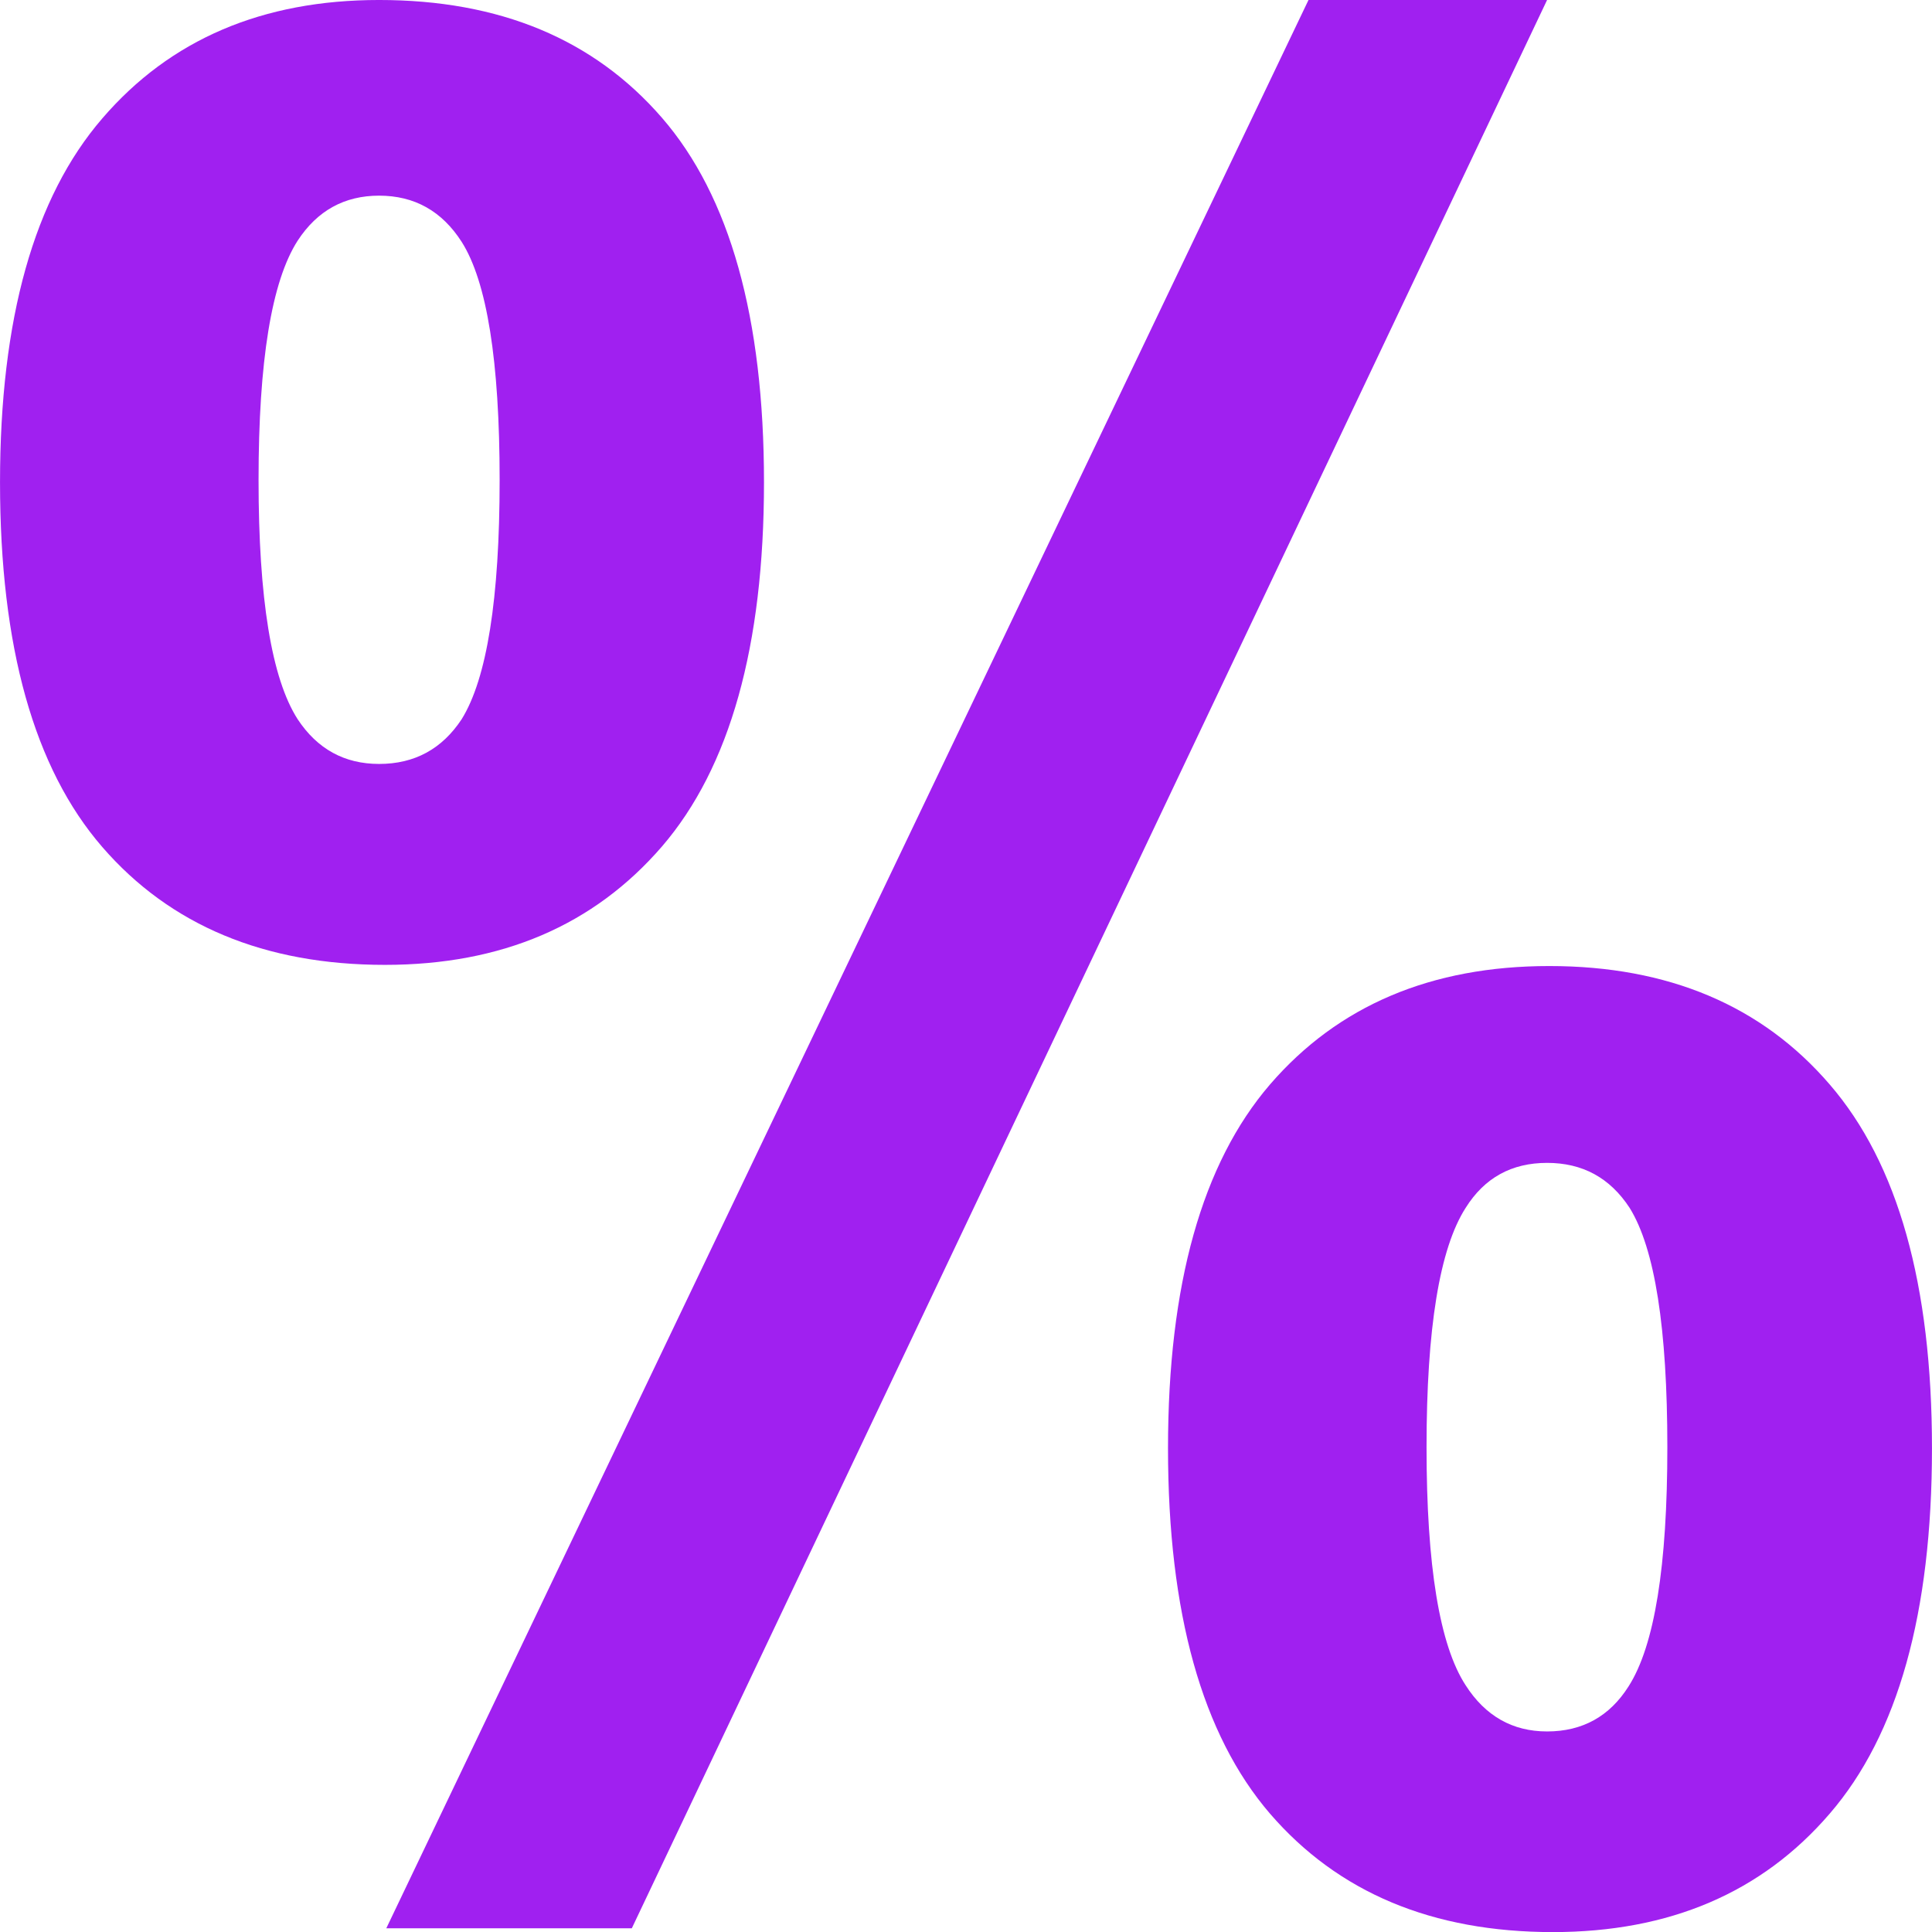
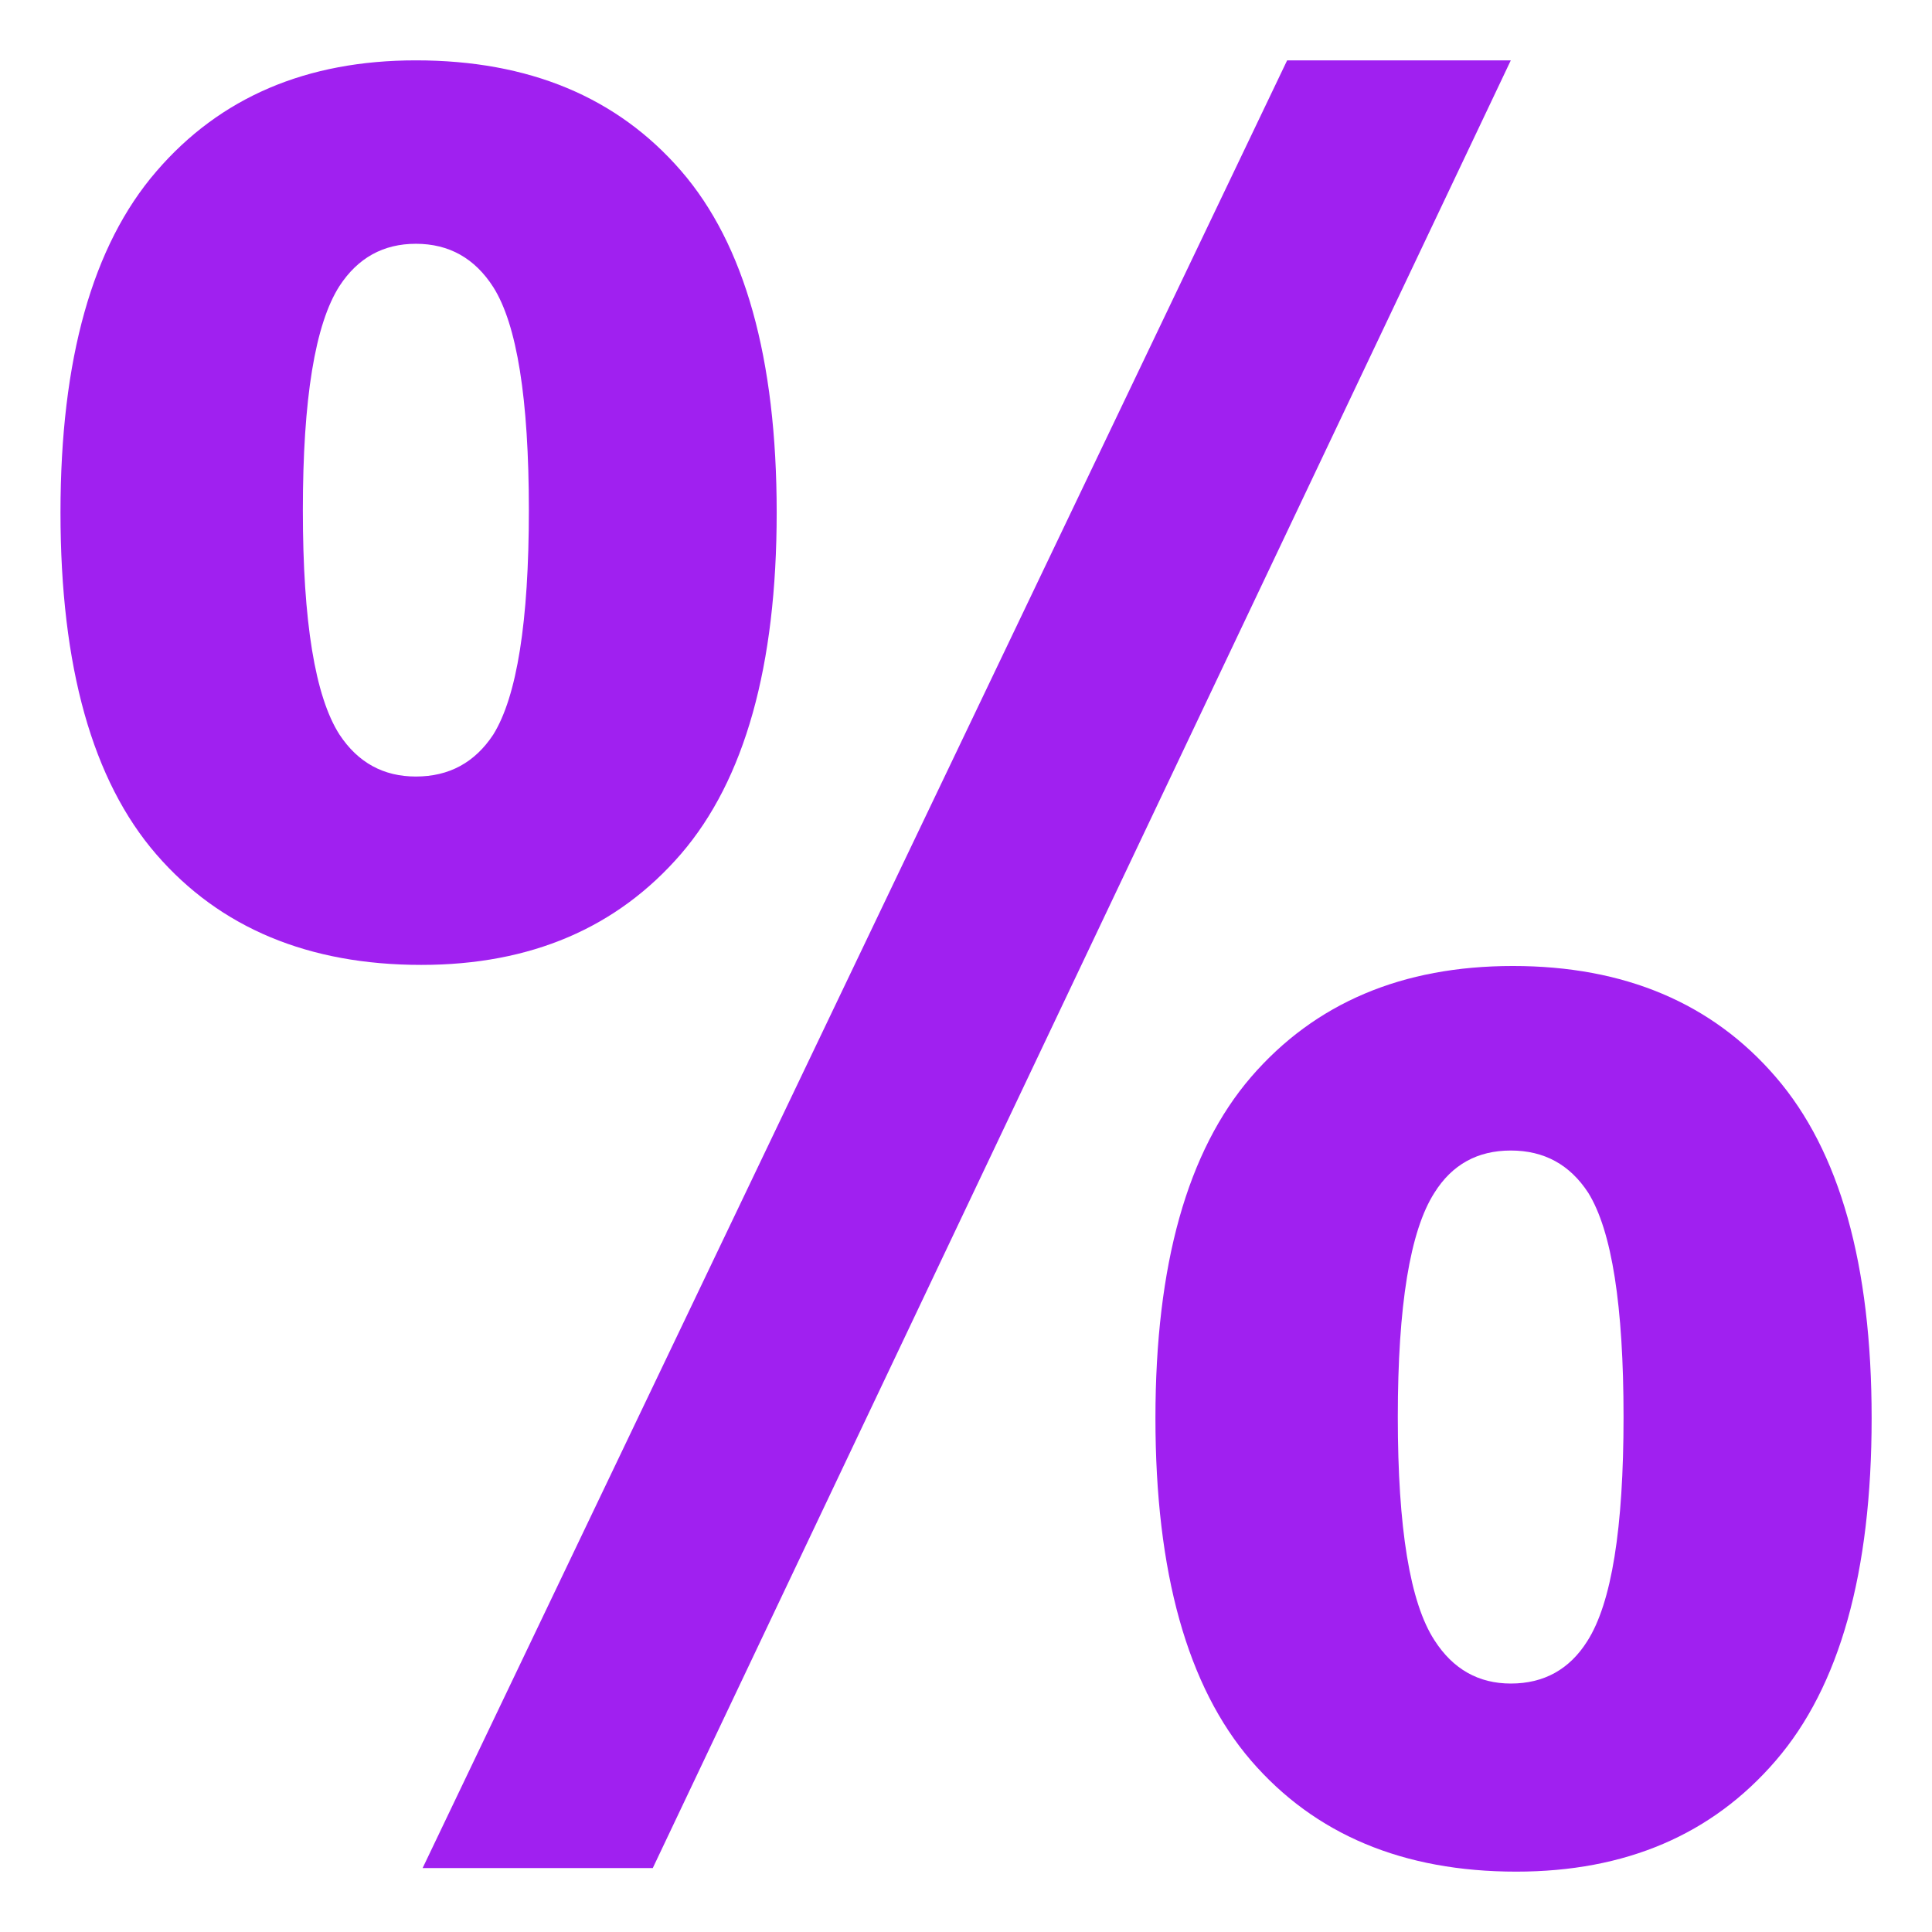
<svg xmlns="http://www.w3.org/2000/svg" width="100%" height="100%" viewBox="0 0 16 16" version="1.1" xml:space="preserve" style="fill-rule:evenodd;clip-rule:evenodd;stroke-linejoin:round;stroke-miterlimit:2;">
-   <g transform="matrix(2.29484,0,0,2.42216,-12.4585,-11.2728)">
+   <g transform="matrix(2.15134,0,0,2.2707,-11.1787,-10.068)">
    <path d="M5.429,6.303C5.429,5.744 5.552,5.329 5.798,5.059C6.043,4.789 6.376,4.654 6.797,4.654C7.232,4.654 7.572,4.788 7.818,5.057C8.063,5.325 8.186,5.741 8.186,6.303C8.186,6.863 8.063,7.278 7.818,7.548C7.572,7.818 7.239,7.953 6.818,7.953C6.384,7.953 6.043,7.818 5.798,7.55C5.552,7.281 5.429,6.866 5.429,6.303ZM6.362,6.295C6.362,6.701 6.409,6.974 6.503,7.113C6.574,7.215 6.672,7.266 6.797,7.266C6.925,7.266 7.024,7.215 7.095,7.113C7.186,6.974 7.232,6.701 7.232,6.295C7.232,5.888 7.186,5.617 7.095,5.481C7.024,5.376 6.925,5.323 6.797,5.323C6.672,5.323 6.574,5.374 6.503,5.477C6.409,5.616 6.362,5.888 6.362,6.295ZM7.709,11.247L6.823,11.247L10.151,4.654L11.012,4.654L7.709,11.247ZM9.644,9.606C9.644,9.046 9.767,8.632 10.012,8.362C10.258,8.092 10.594,7.957 11.02,7.957C11.449,7.957 11.787,8.092 12.032,8.362C12.278,8.632 12.401,9.046 12.401,9.606C12.401,10.169 12.278,10.585 12.032,10.855C11.787,11.125 11.454,11.26 11.033,11.26C10.598,11.26 10.258,11.125 10.012,10.855C9.767,10.585 9.644,10.169 9.644,9.606ZM10.577,9.602C10.577,10.008 10.624,10.279 10.718,10.416C10.789,10.521 10.887,10.574 11.012,10.574C11.14,10.574 11.238,10.522 11.306,10.42C11.4,10.281 11.446,10.008 11.446,9.602C11.446,9.196 11.401,8.923 11.31,8.784C11.239,8.681 11.14,8.63 11.012,8.63C10.884,8.63 10.786,8.681 10.718,8.784C10.624,8.923 10.577,9.196 10.577,9.602Z" style="fill:rgb(160,32,240);fill-rule:nonzero;" />
  </g>
</svg>
